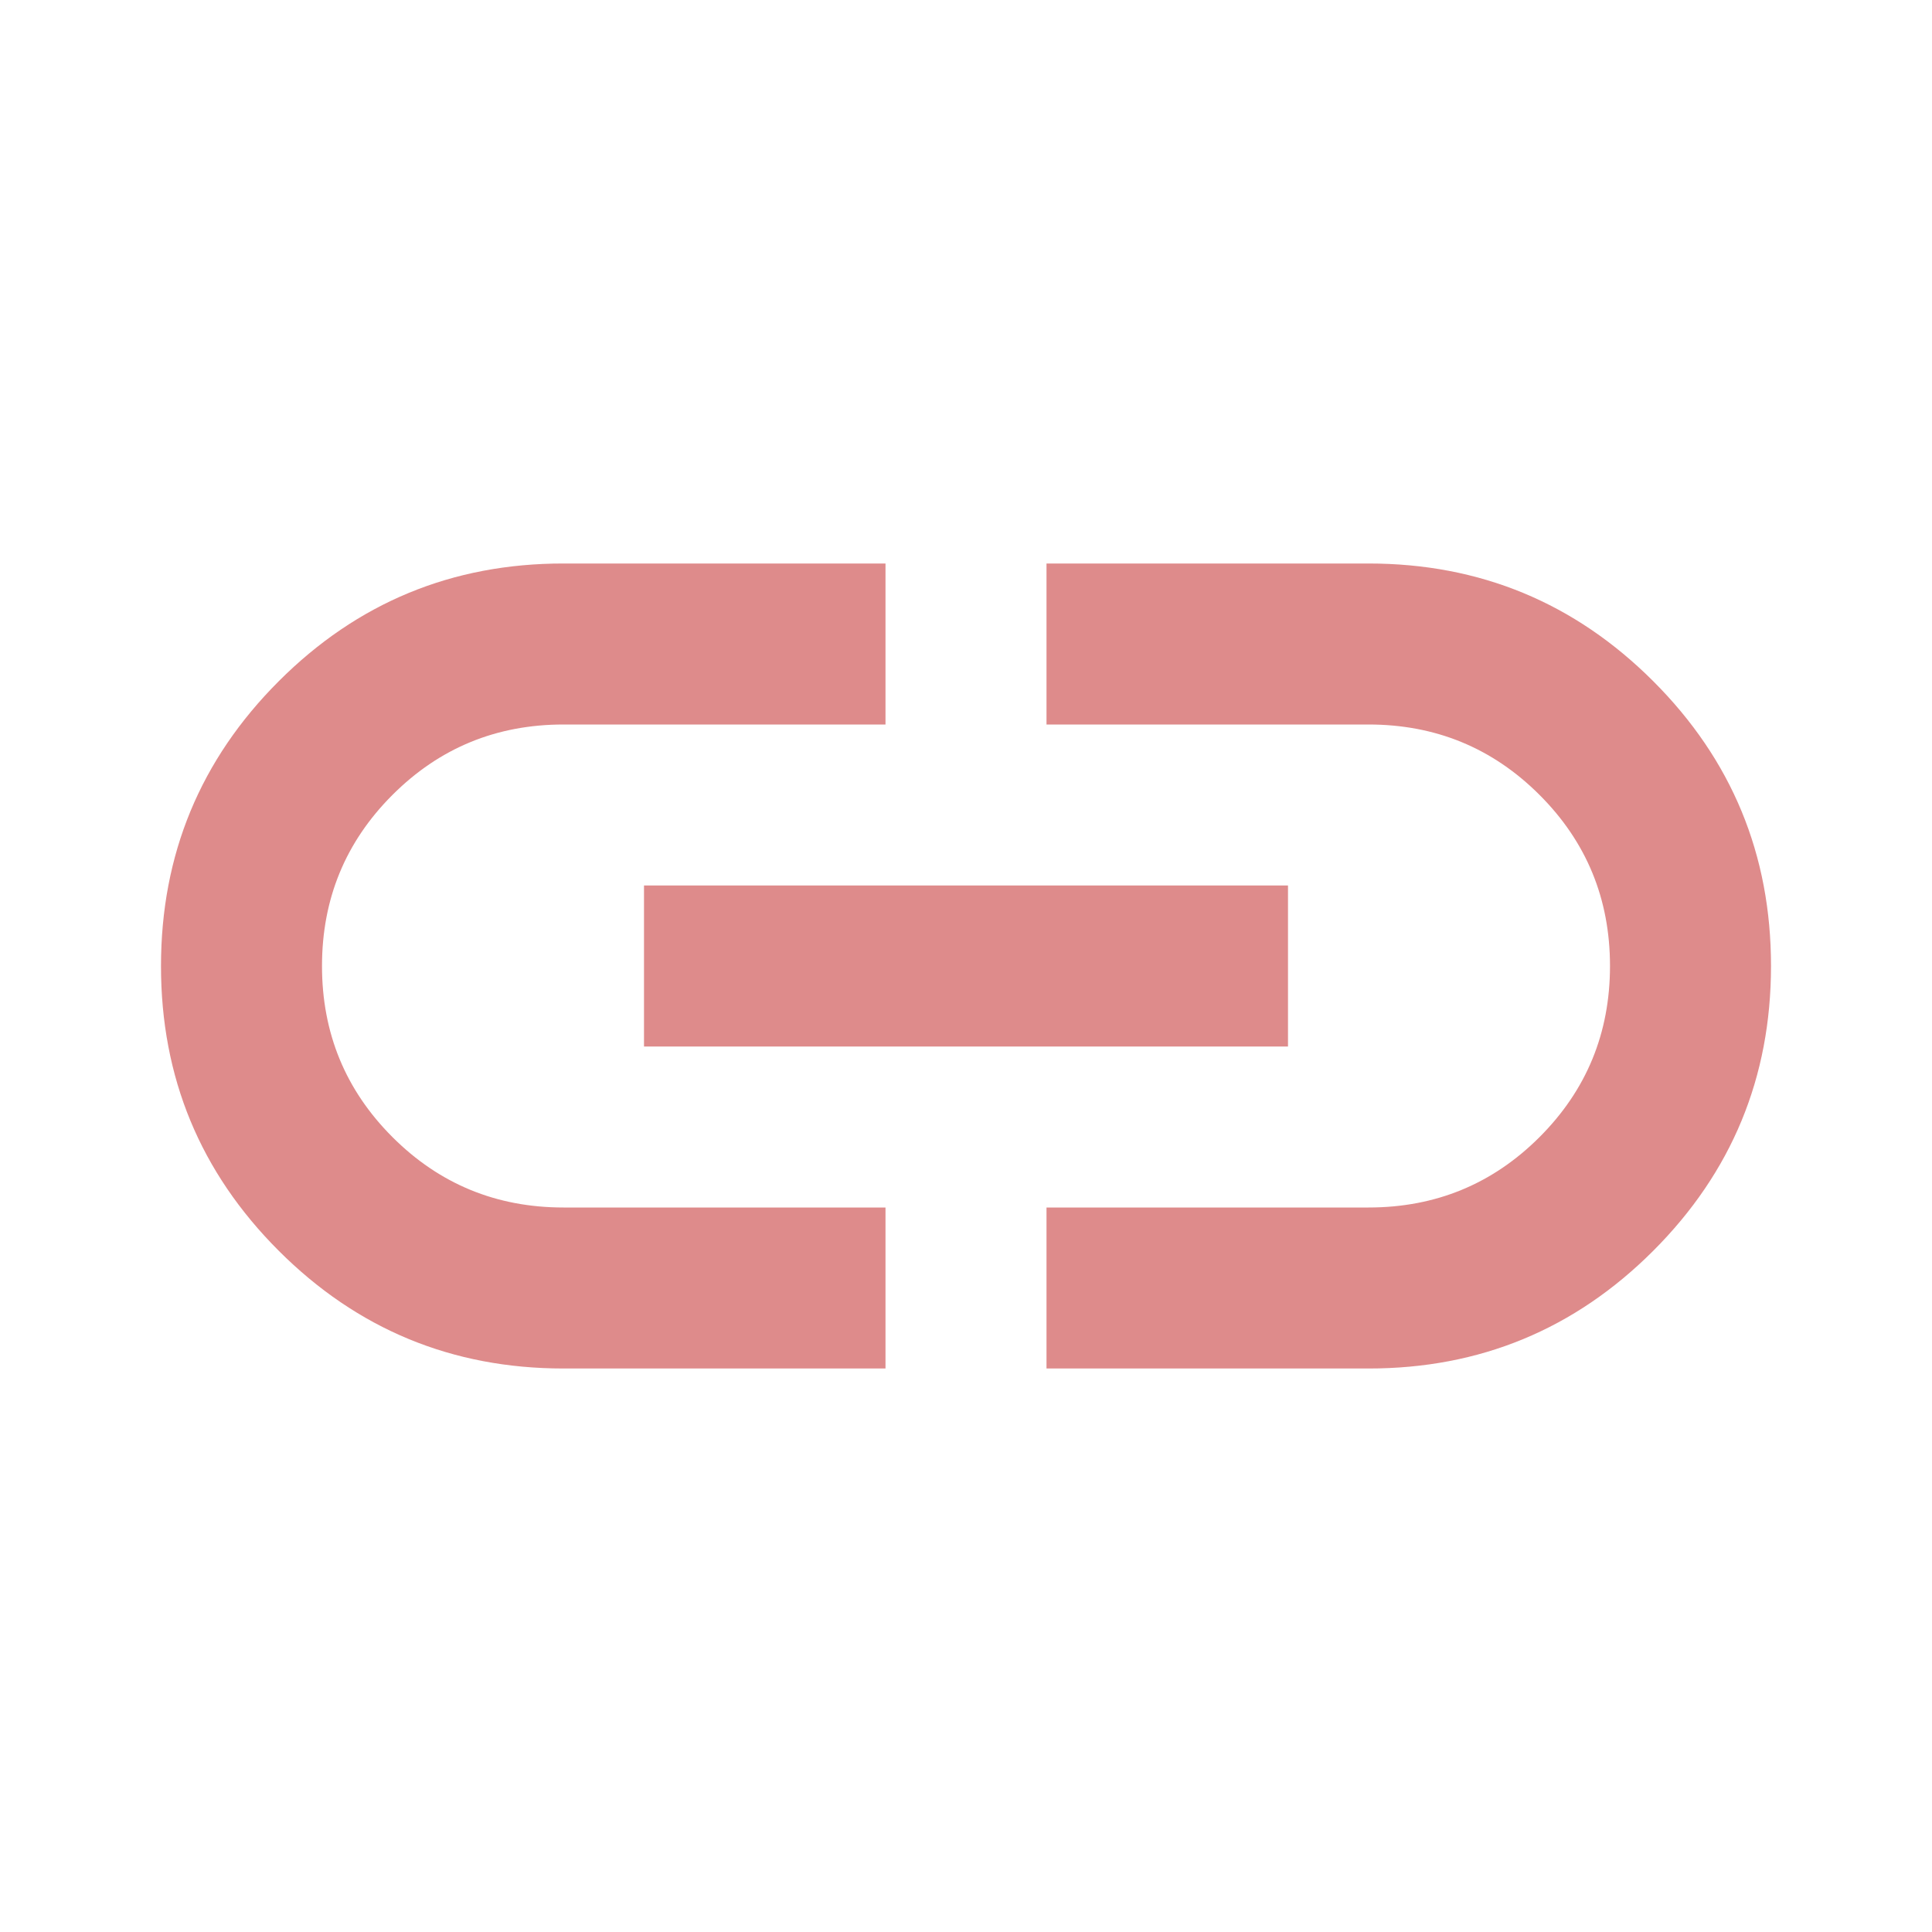
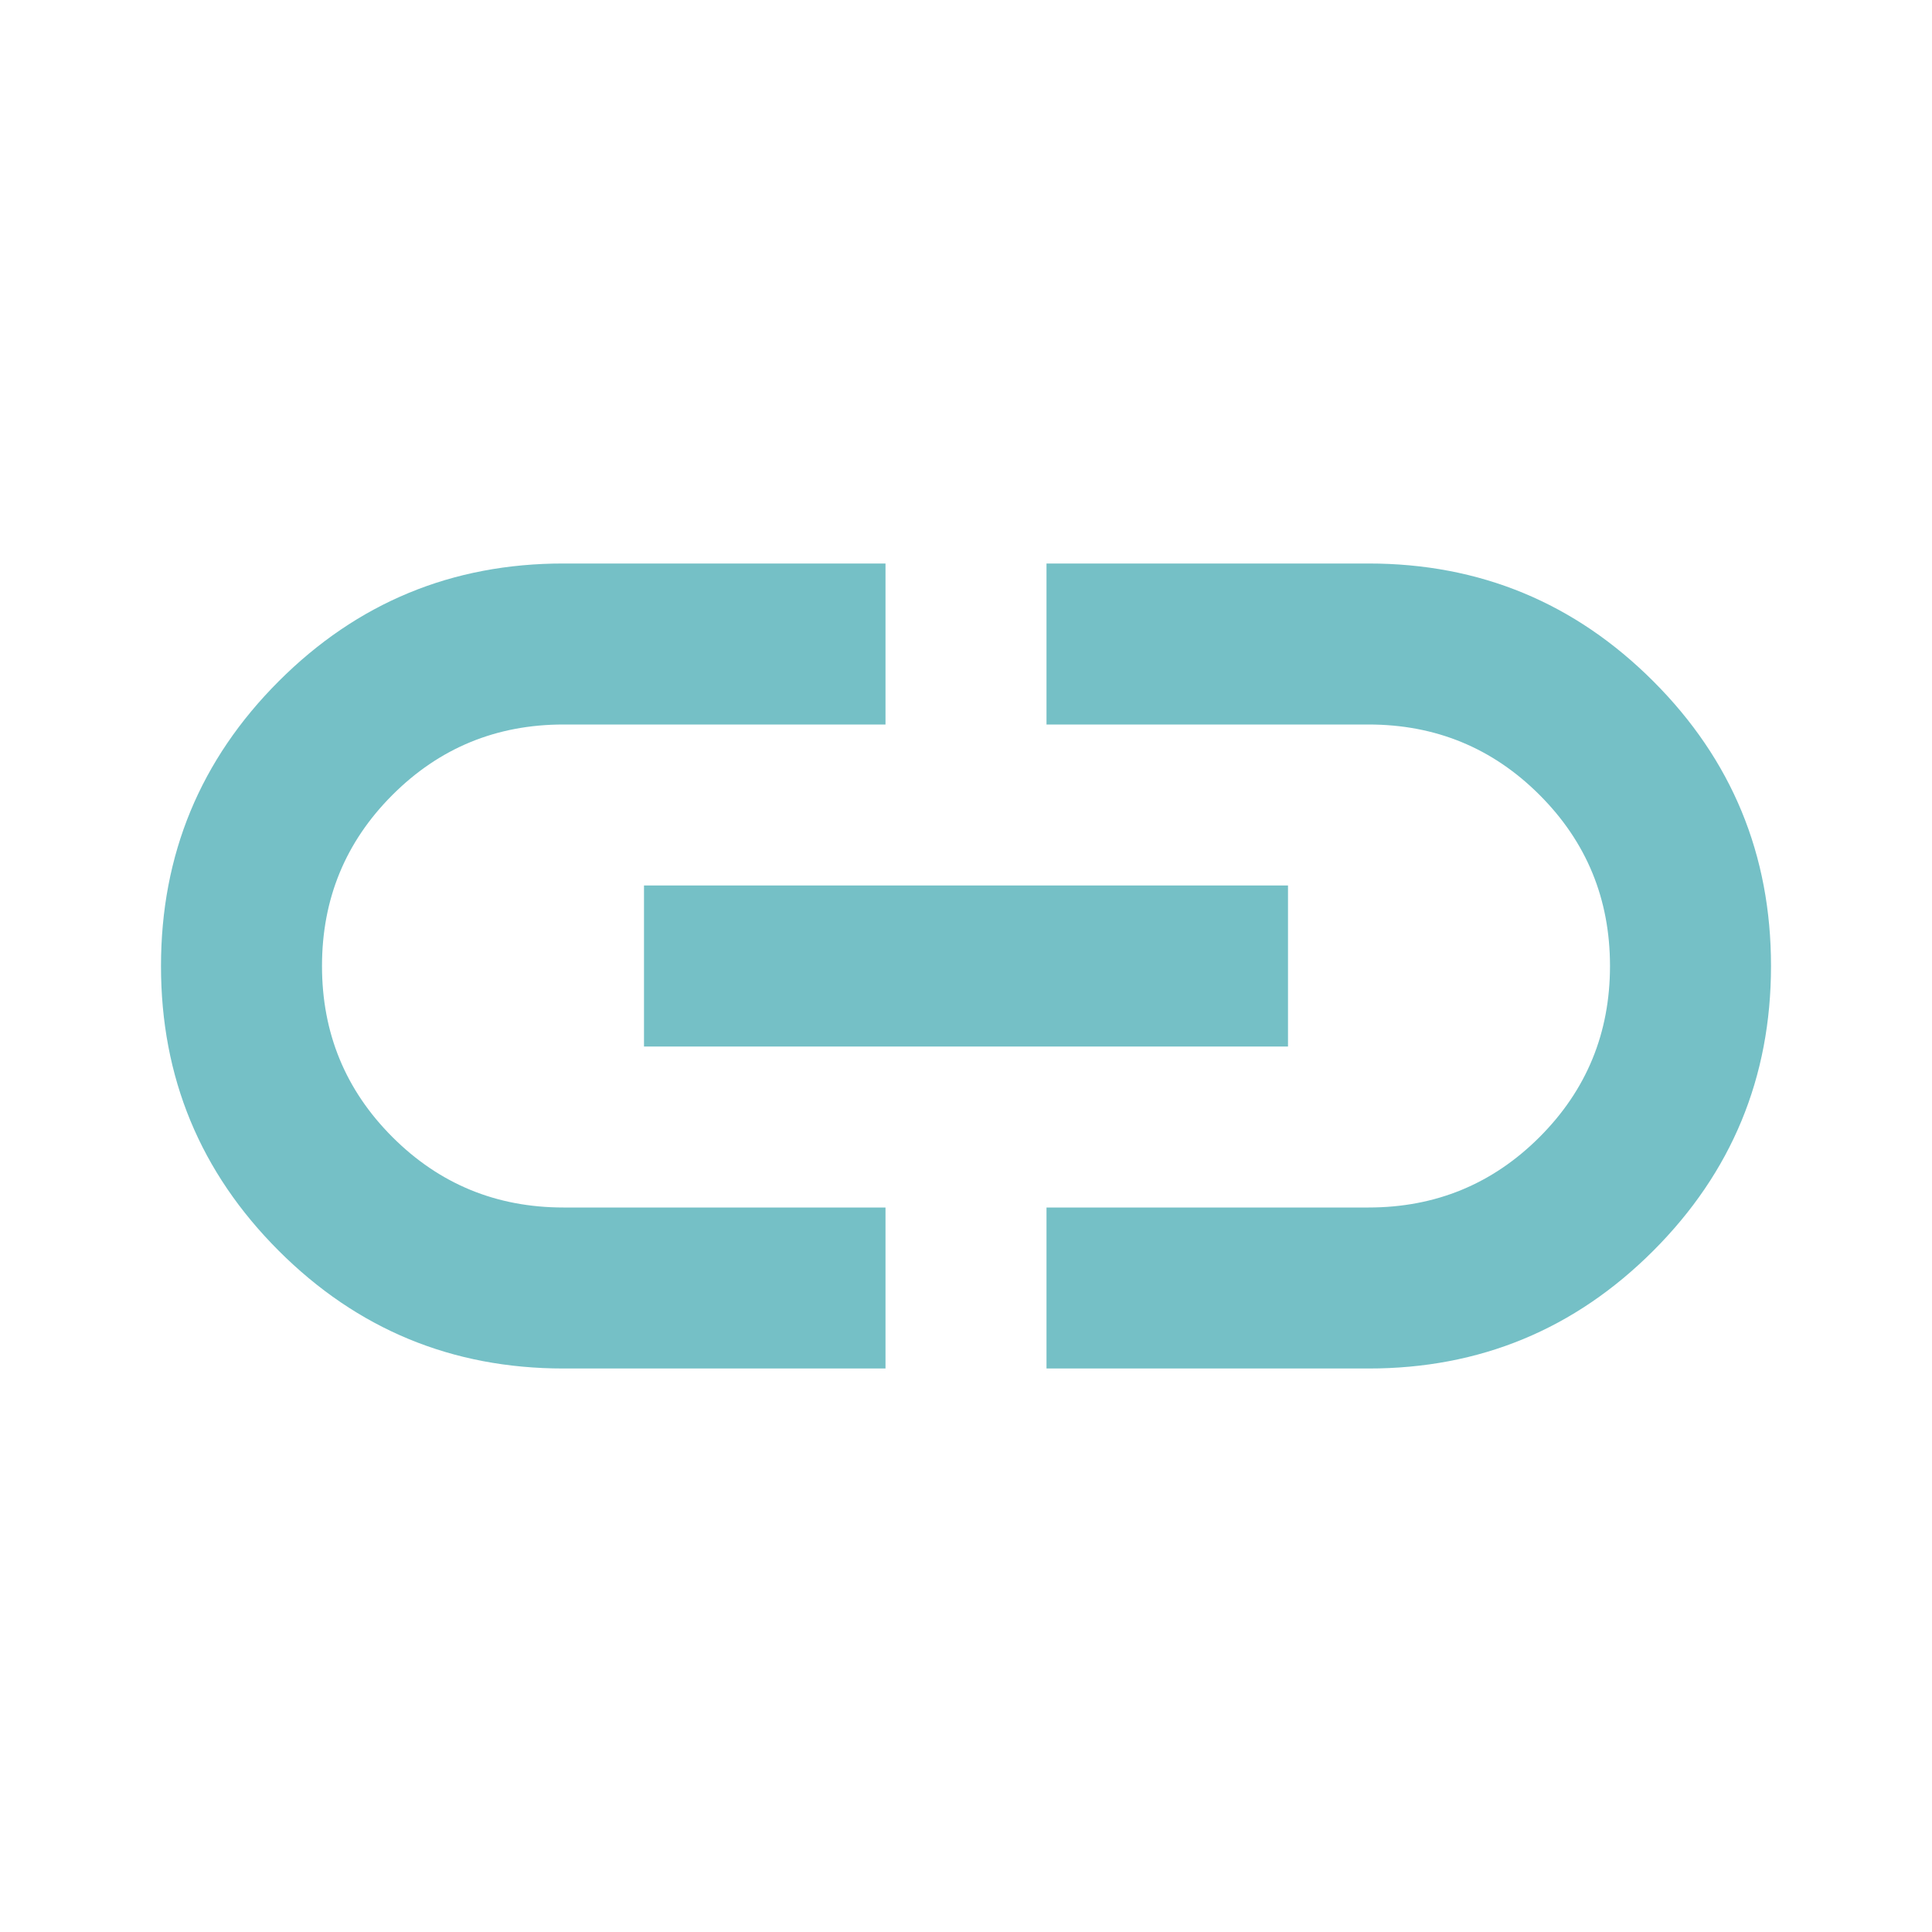
<svg xmlns="http://www.w3.org/2000/svg" width="32" height="32" viewBox="0 0 24 24">
-   <path fill="#de8b8b" d="M11 17H7q-2.075 0-3.538-1.463T2 12q0-2.075 1.463-3.538T7 7h4v2H7q-1.25 0-2.125.875T4 12q0 1.25.875 2.125T7 15h4v2Zm-3-4v-2h8v2H8Zm5 4v-2h4q1.25 0 2.125-.875T20 12q0-1.25-.875-2.125T17 9h-4V7h4q2.075 0 3.538 1.463T22 12q0 2.075-1.463 3.538T17 17h-4Z" />
+   <path fill="#75c0c6" d="M11 17H7q-2.075 0-3.538-1.463T2 12q0-2.075 1.463-3.538T7 7h4v2H7q-1.25 0-2.125.875T4 12q0 1.25.875 2.125T7 15h4v2Zm-3-4v-2h8v2H8Zm5 4v-2h4q1.25 0 2.125-.875T20 12q0-1.25-.875-2.125T17 9h-4V7h4q2.075 0 3.538 1.463T22 12q0 2.075-1.463 3.538T17 17h-4Z" />
</svg>
